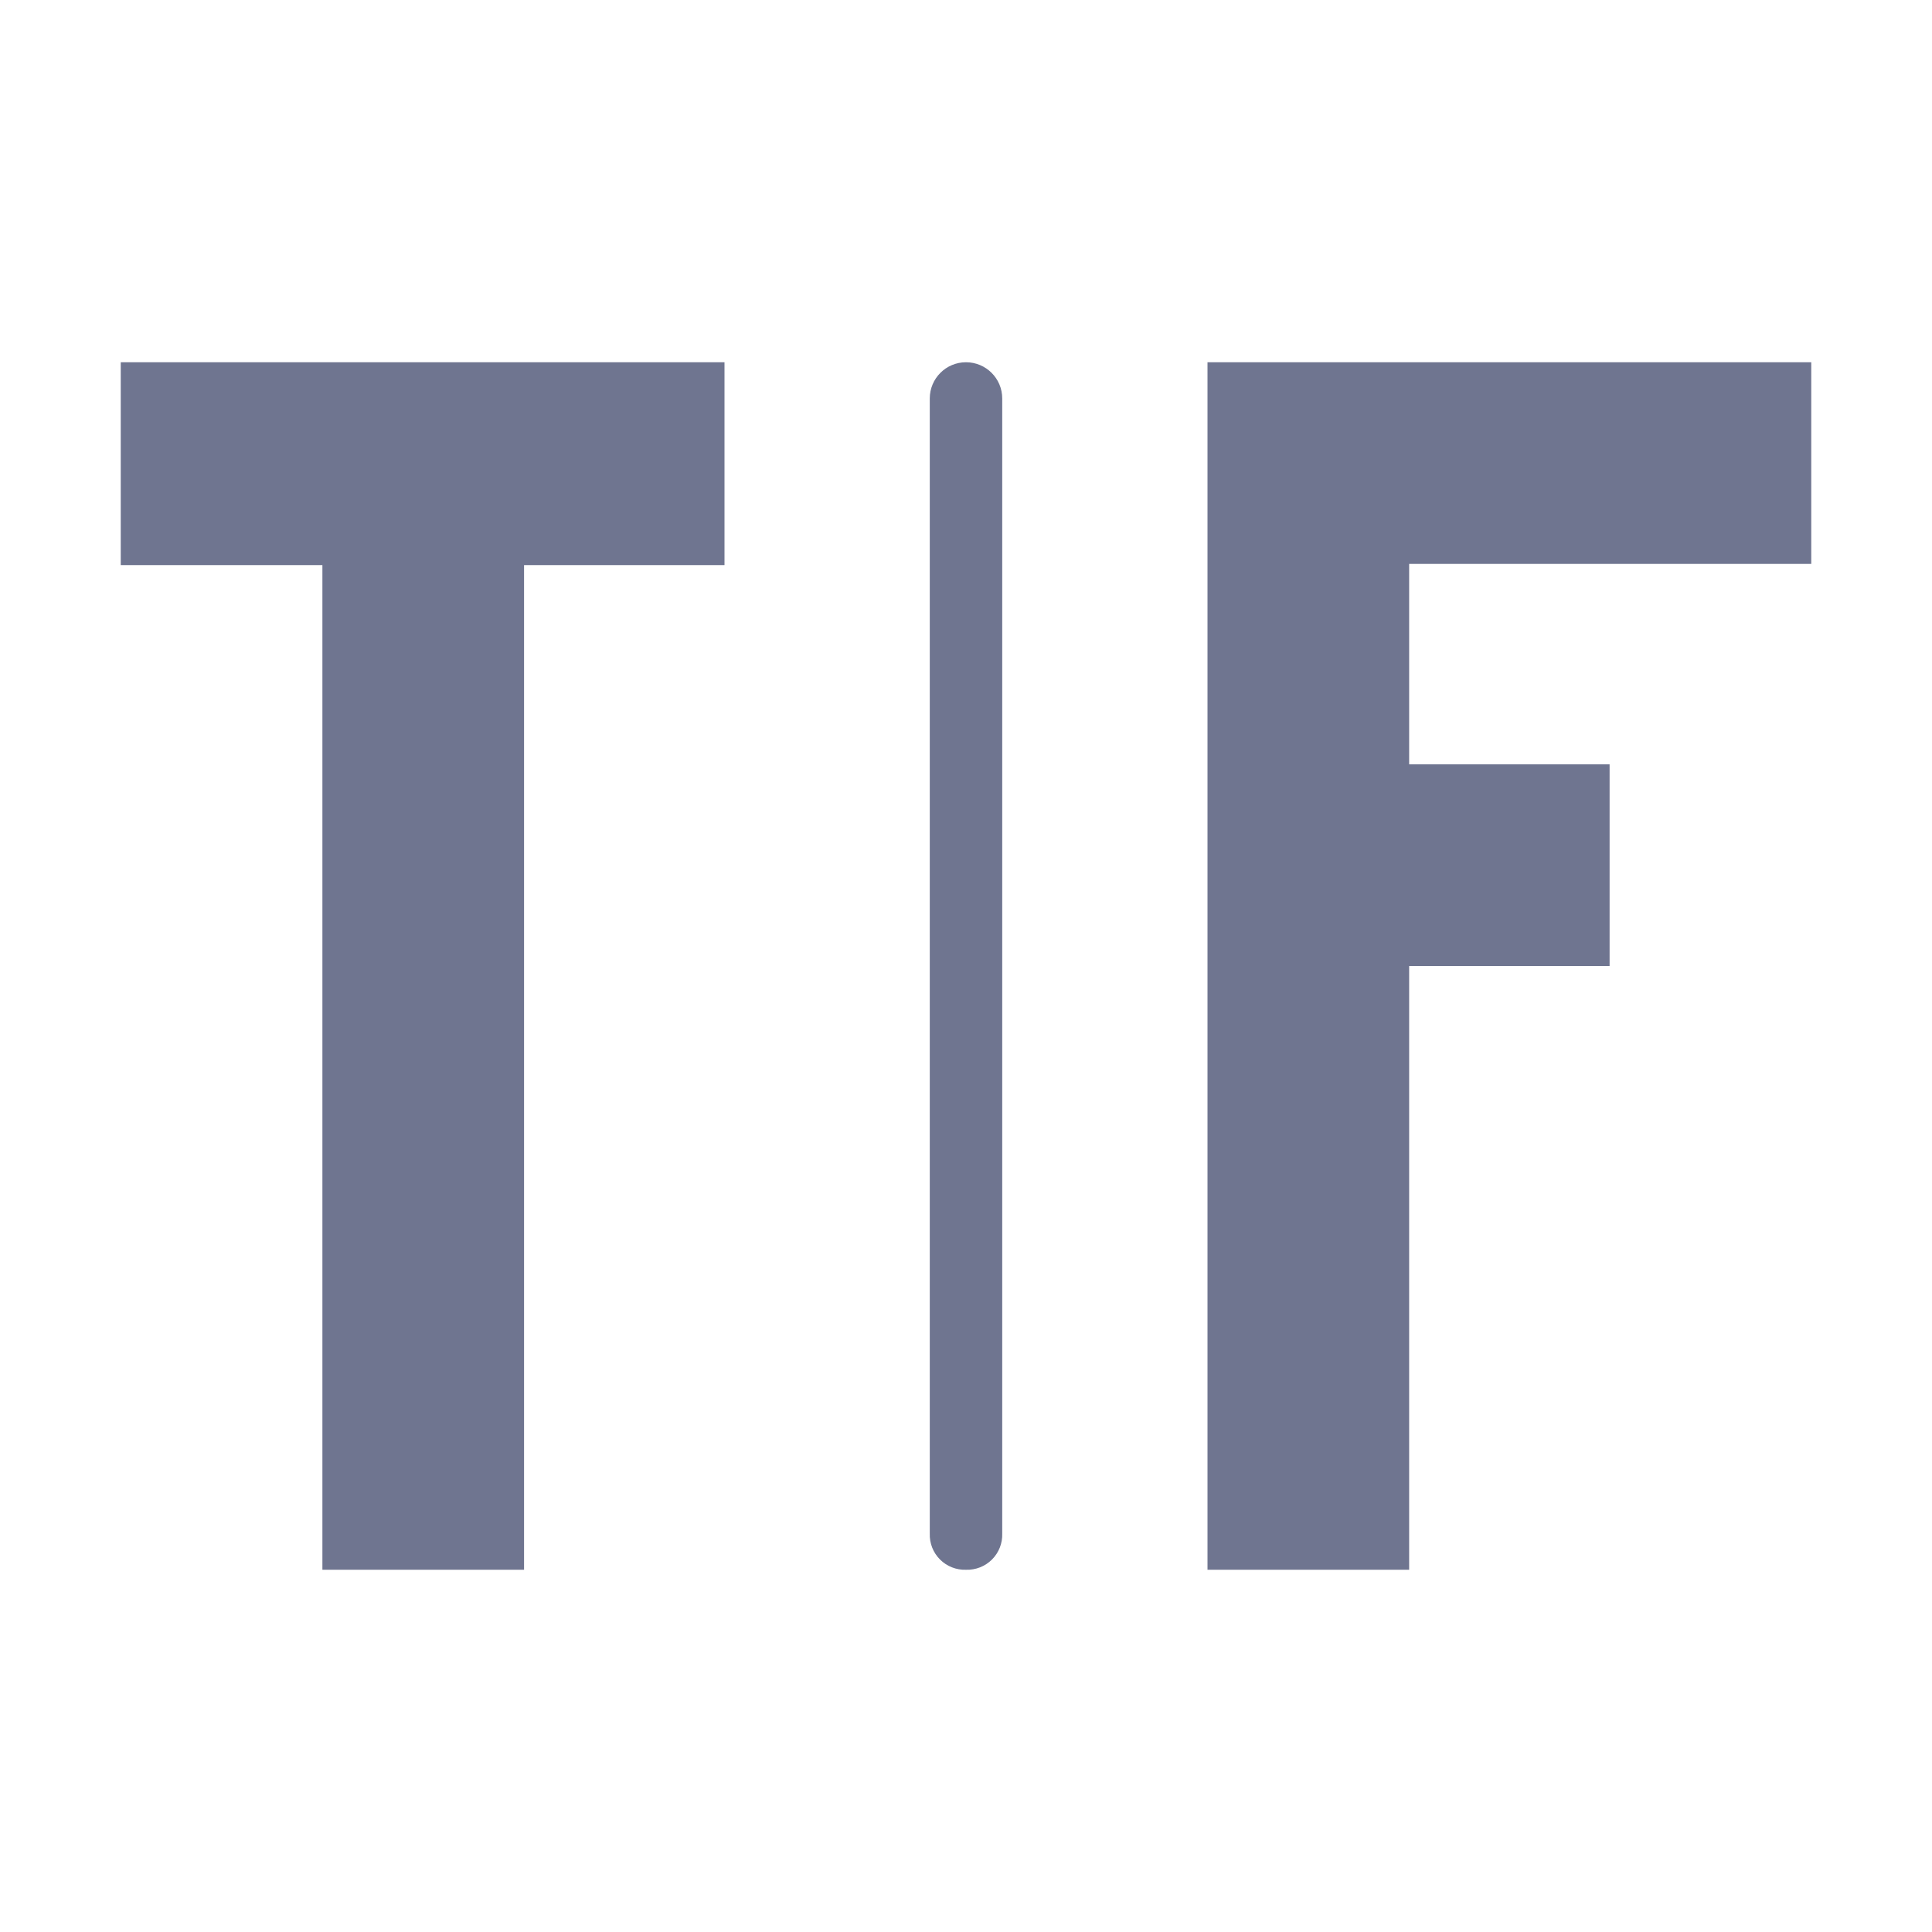
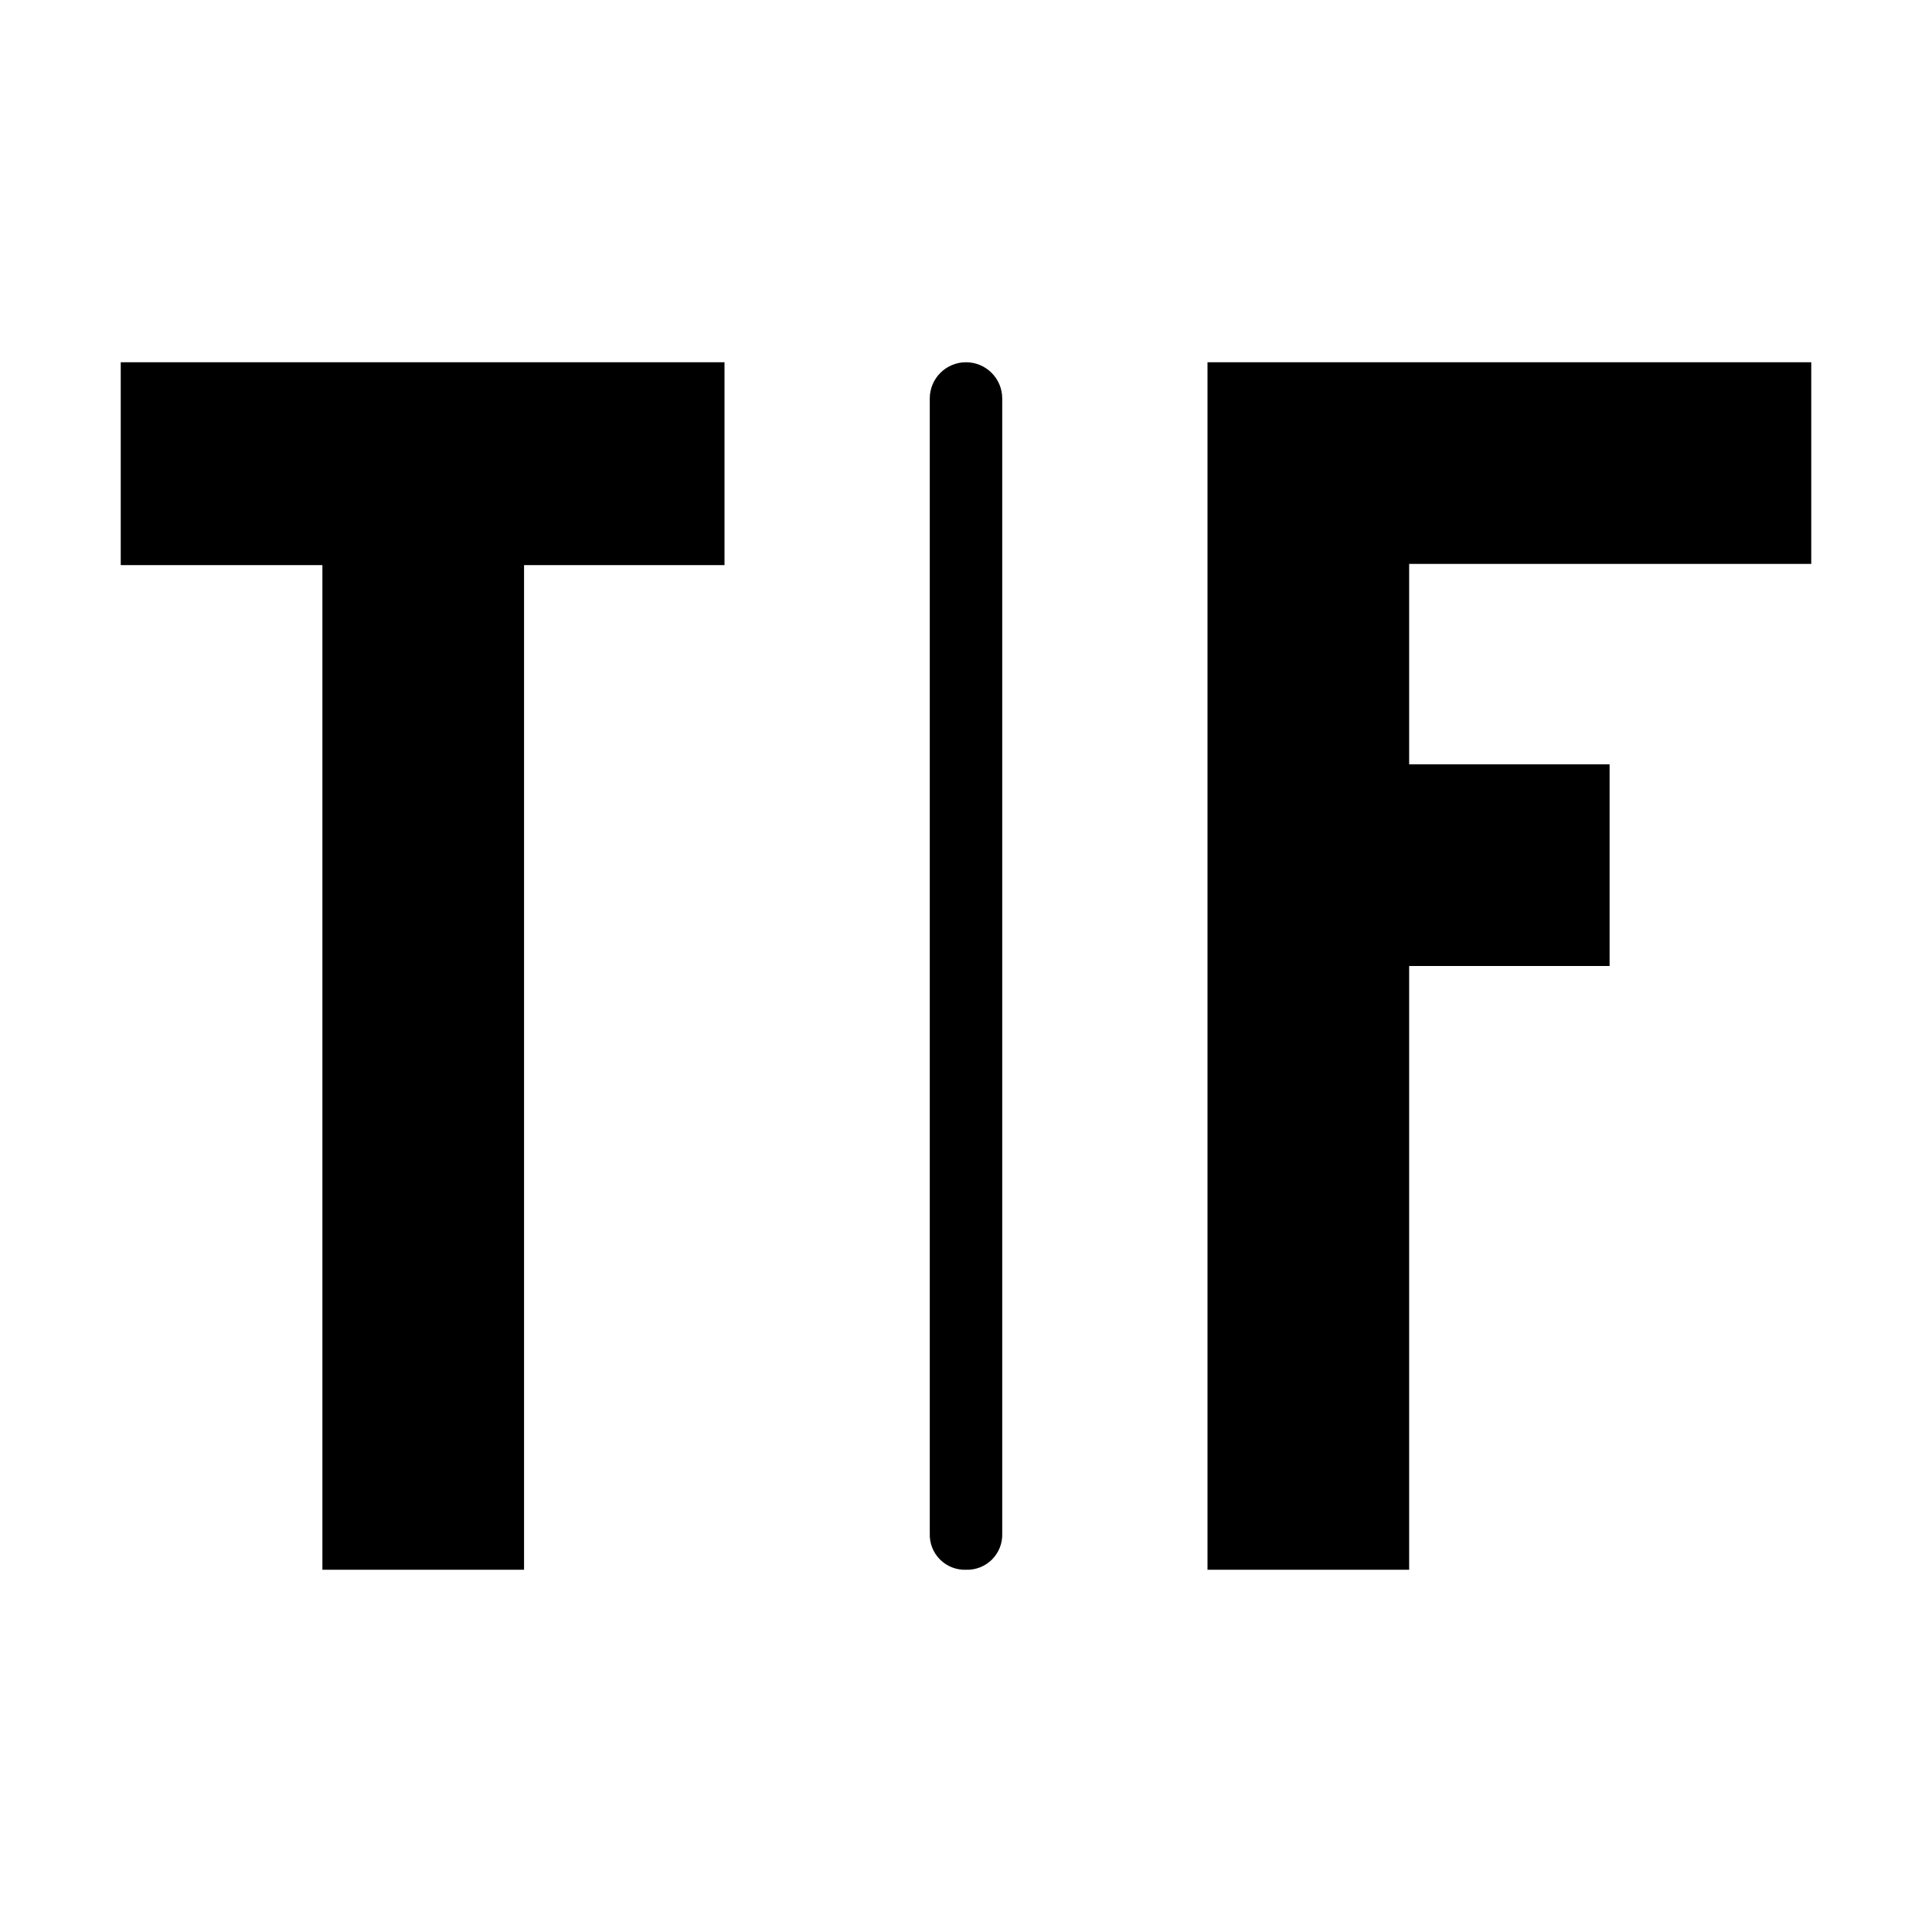
<svg xmlns="http://www.w3.org/2000/svg" viewBox="0 0 16 16">
  <g id="Layer_2" data-name="Layer 2">
    <g id="Boolean">
-       <path d="M2.67,13V4.68H1V3H6V4.68H4.34V13Z" style="fill:#6F7590" />
-       <path d="M10,13V3h5V4.67H11.67V6.33h1.66V8H11.67v5Z" style="fill:#6F7590" />
-       <path d="M8,13a.29.29,0,0,1-.3-.3V3.3a.3.3,0,1,1,.6,0v9.4A.29.29,0,0,1,8,13Z" style="fill:#6F7590" />
+       <path d="M2.67,13V4.68H1V3H6V4.68H4.34V13Z" style="fill:currentColor" />
+       <path d="M10,13V3h5V4.67H11.67V6.33h1.66V8H11.67v5Z" style="fill:currentColor" />
+       <path d="M8,13a.29.29,0,0,1-.3-.3V3.3a.3.3,0,1,1,.6,0v9.4A.29.29,0,0,1,8,13Z" style="fill:currentColor" />
      <rect id="Transparent_path" data-name="Transparent path" width="16" height="16" style="fill:none" />
    </g>
  </g>
</svg>
